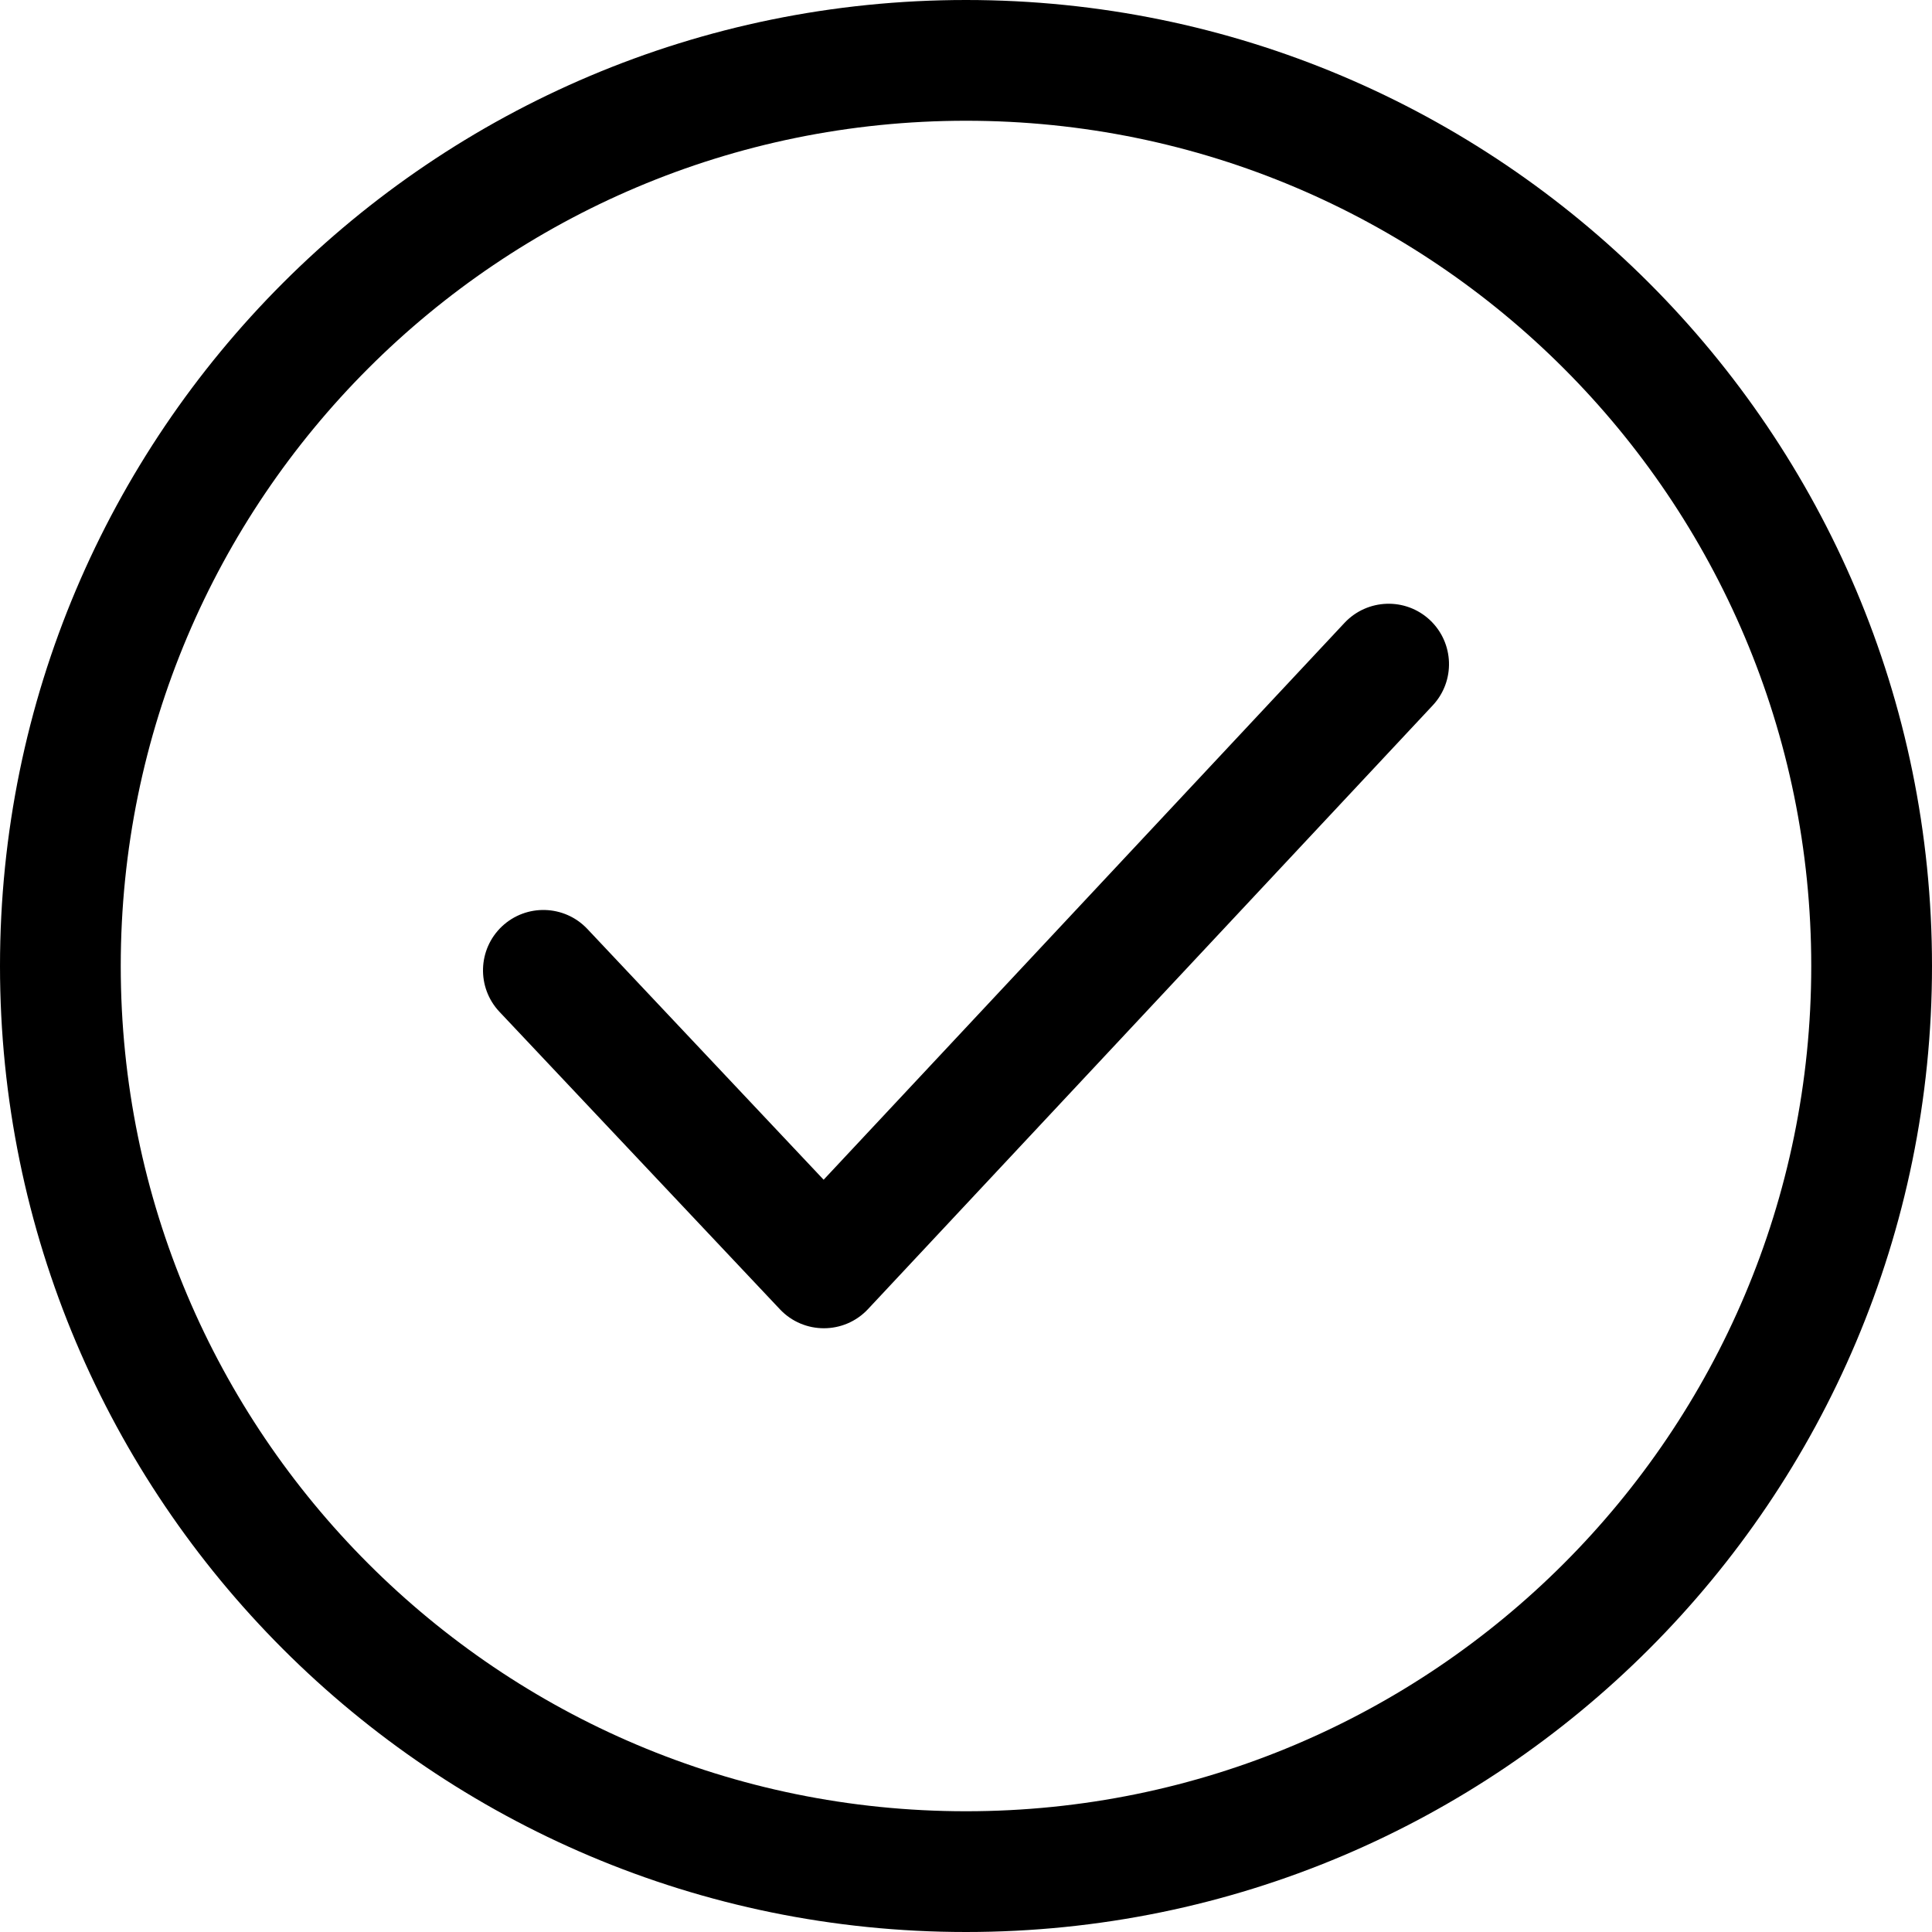
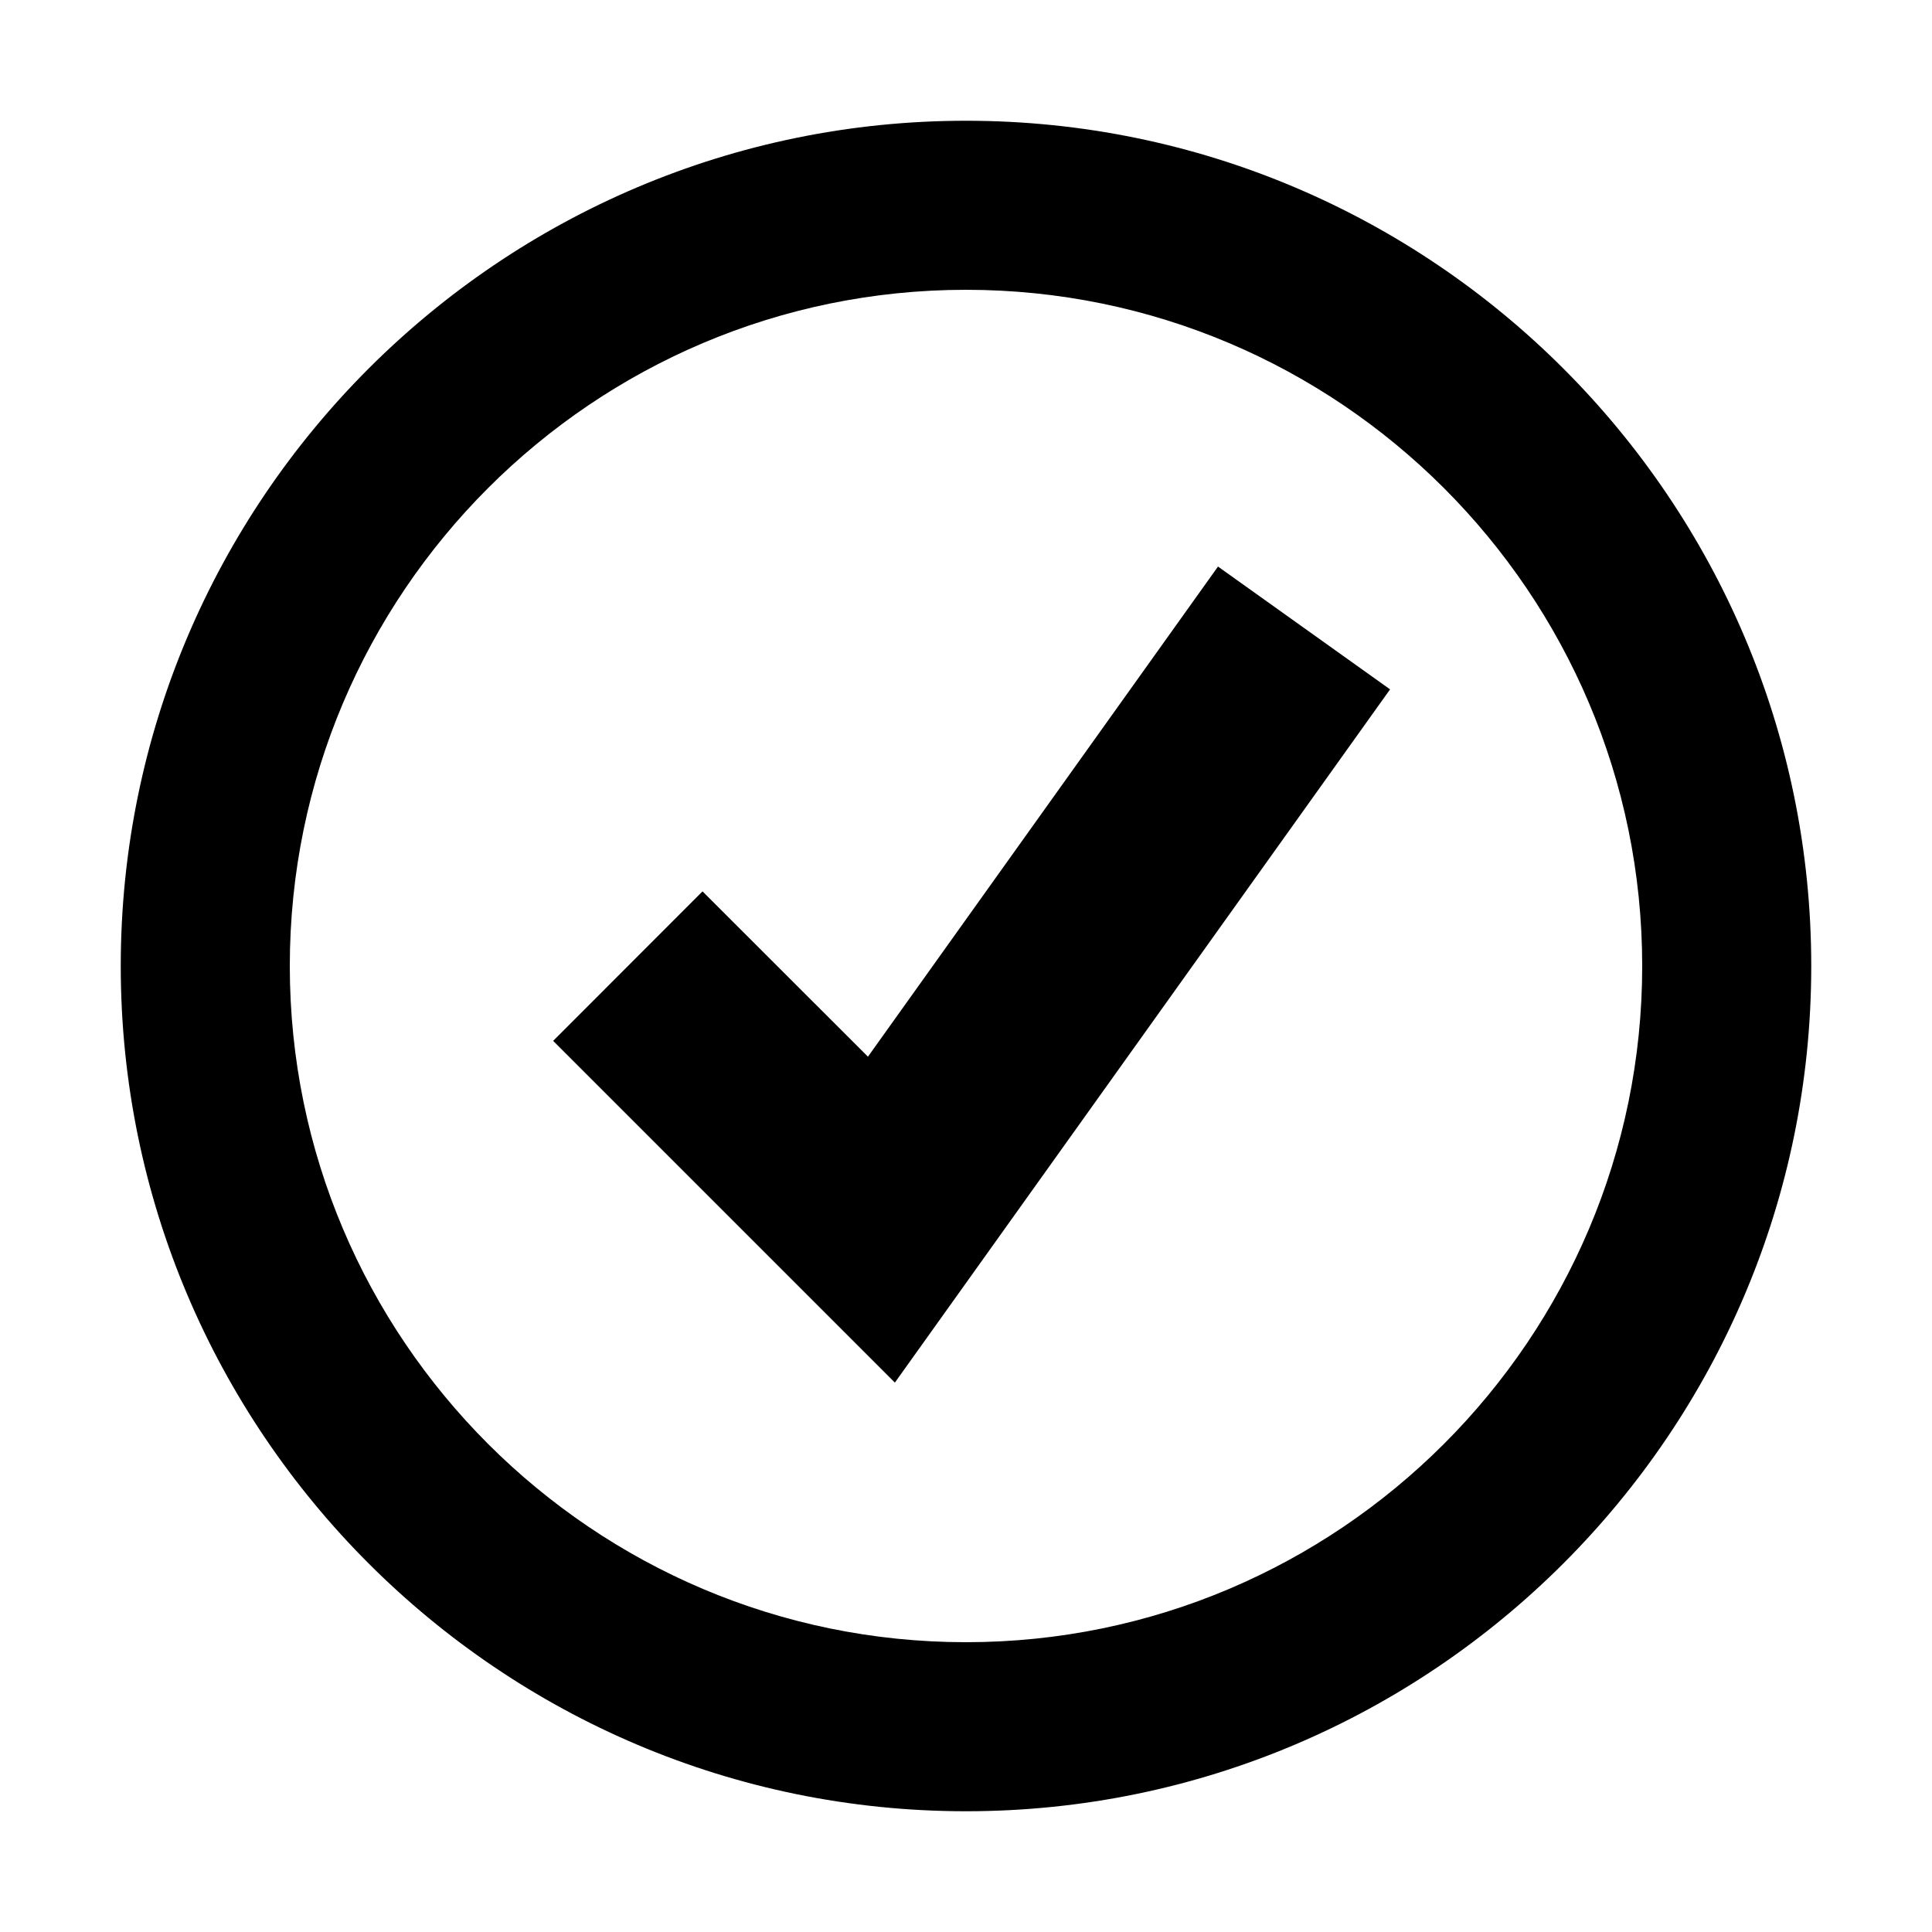
<svg xmlns="http://www.w3.org/2000/svg" width="16px" height="16px">
-   <path d="M8,16 C12.418,16 16,12.418 16,8 C16,3.582 12.418,0 8,0 C3.582,0 0,3.582 0,8 C0,12.418 3.582,16 8,16 L8,16 L8,16 L8,16 L8,16 L8,16 L8,16 L8,16 L8,16 Z M8,15 C4.134,15 1,11.866 1,8 C1,4.134 4.134,1 8,1 C11.866,1 15,4.134 15,8 C15,11.866 11.866,15 8,15 Z M4.864,7.693 C4.674,7.492 4.358,7.483 4.157,7.672 C3.956,7.862 3.947,8.178 4.136,8.379 L6.459,10.843 C6.657,11.053 6.991,11.052 7.188,10.842 L11.865,5.842 C12.054,5.64 12.043,5.324 11.842,5.135 C11.64,4.946 11.324,4.957 11.135,5.158 L6.821,9.77 L4.864,7.693 Z" />
+   <path d="M8,15 C4.14,15 1,11.86 1,8 C1,4.14 4.14,1 8,1 C11.86,1 15,4.14 15,8 C15,11.86 11.86,15 8,15 Z M8,2.4 C4.912,2.4 2.4,4.912 2.4,8 C2.4,11.088 4.912,13.6 8,13.6 C11.088,13.6 13.6,11.088 13.6,8 C13.6,4.912 11.088,2.4 8,2.4 Z M7.411,11.45 L4.581,8.62 L5.818,7.382 L7.188,8.751 L10.087,4.692 L11.512,5.709 L7.411,11.45 Z" />
</svg>
